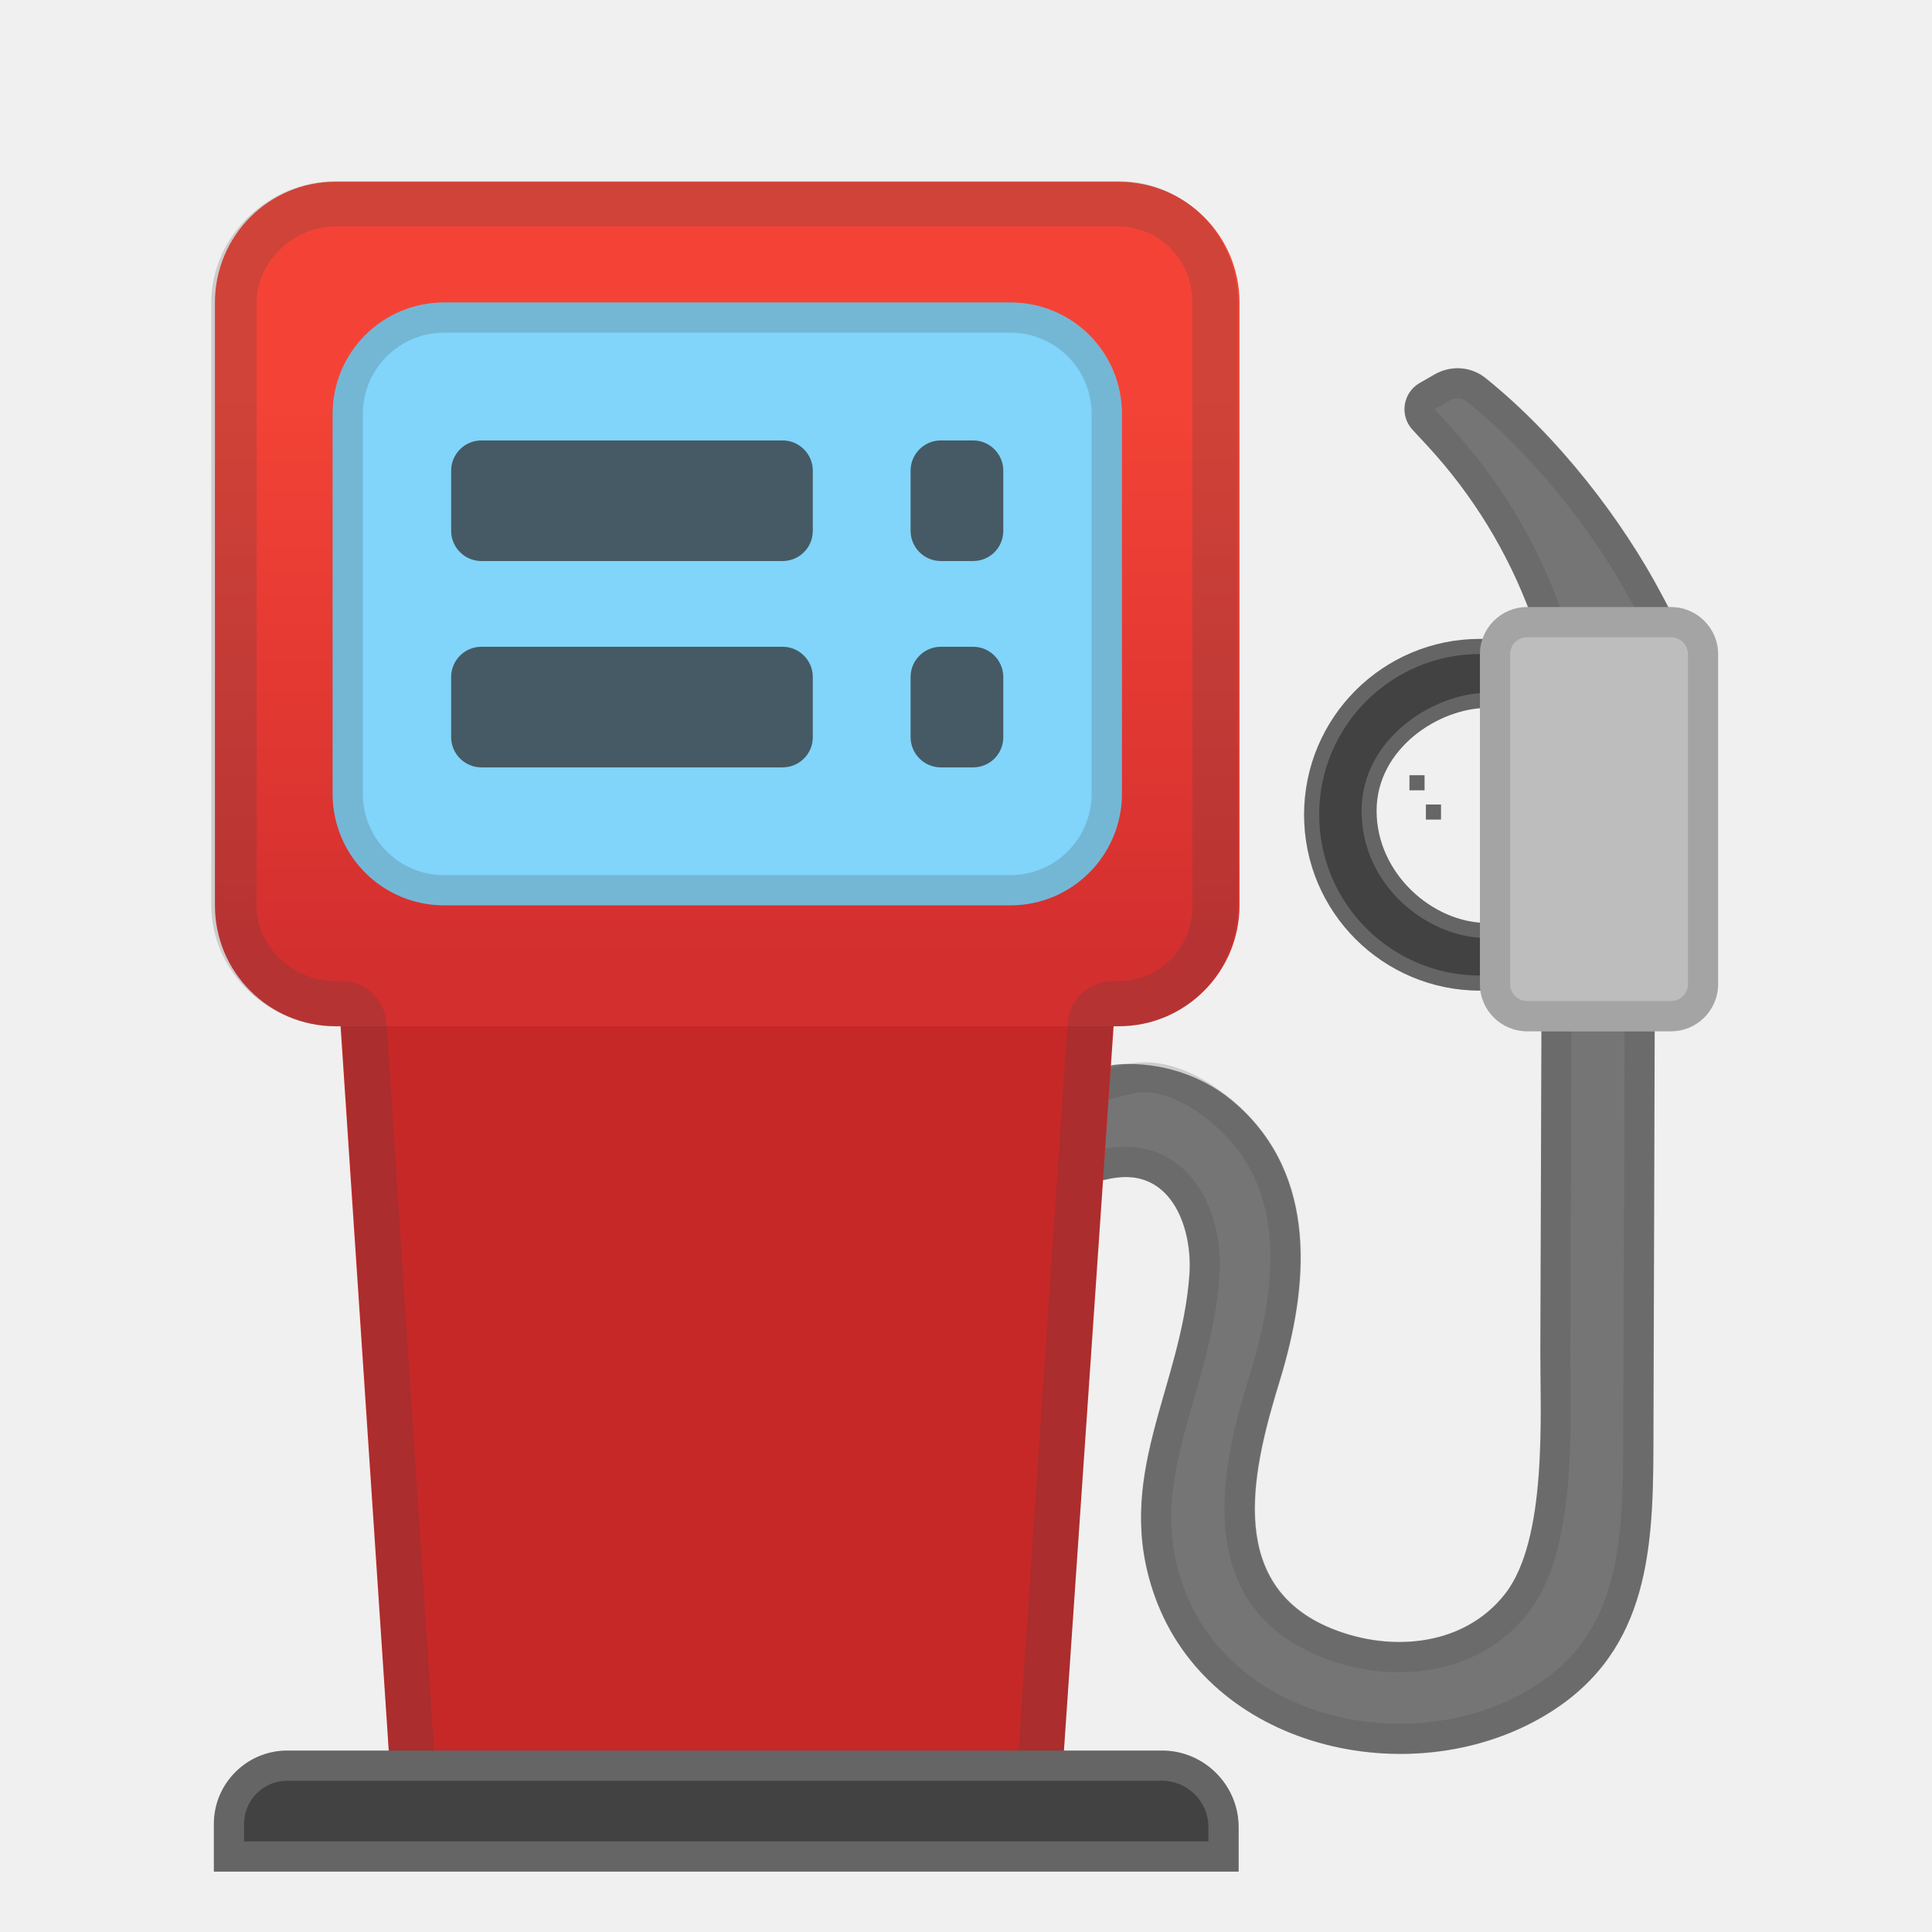
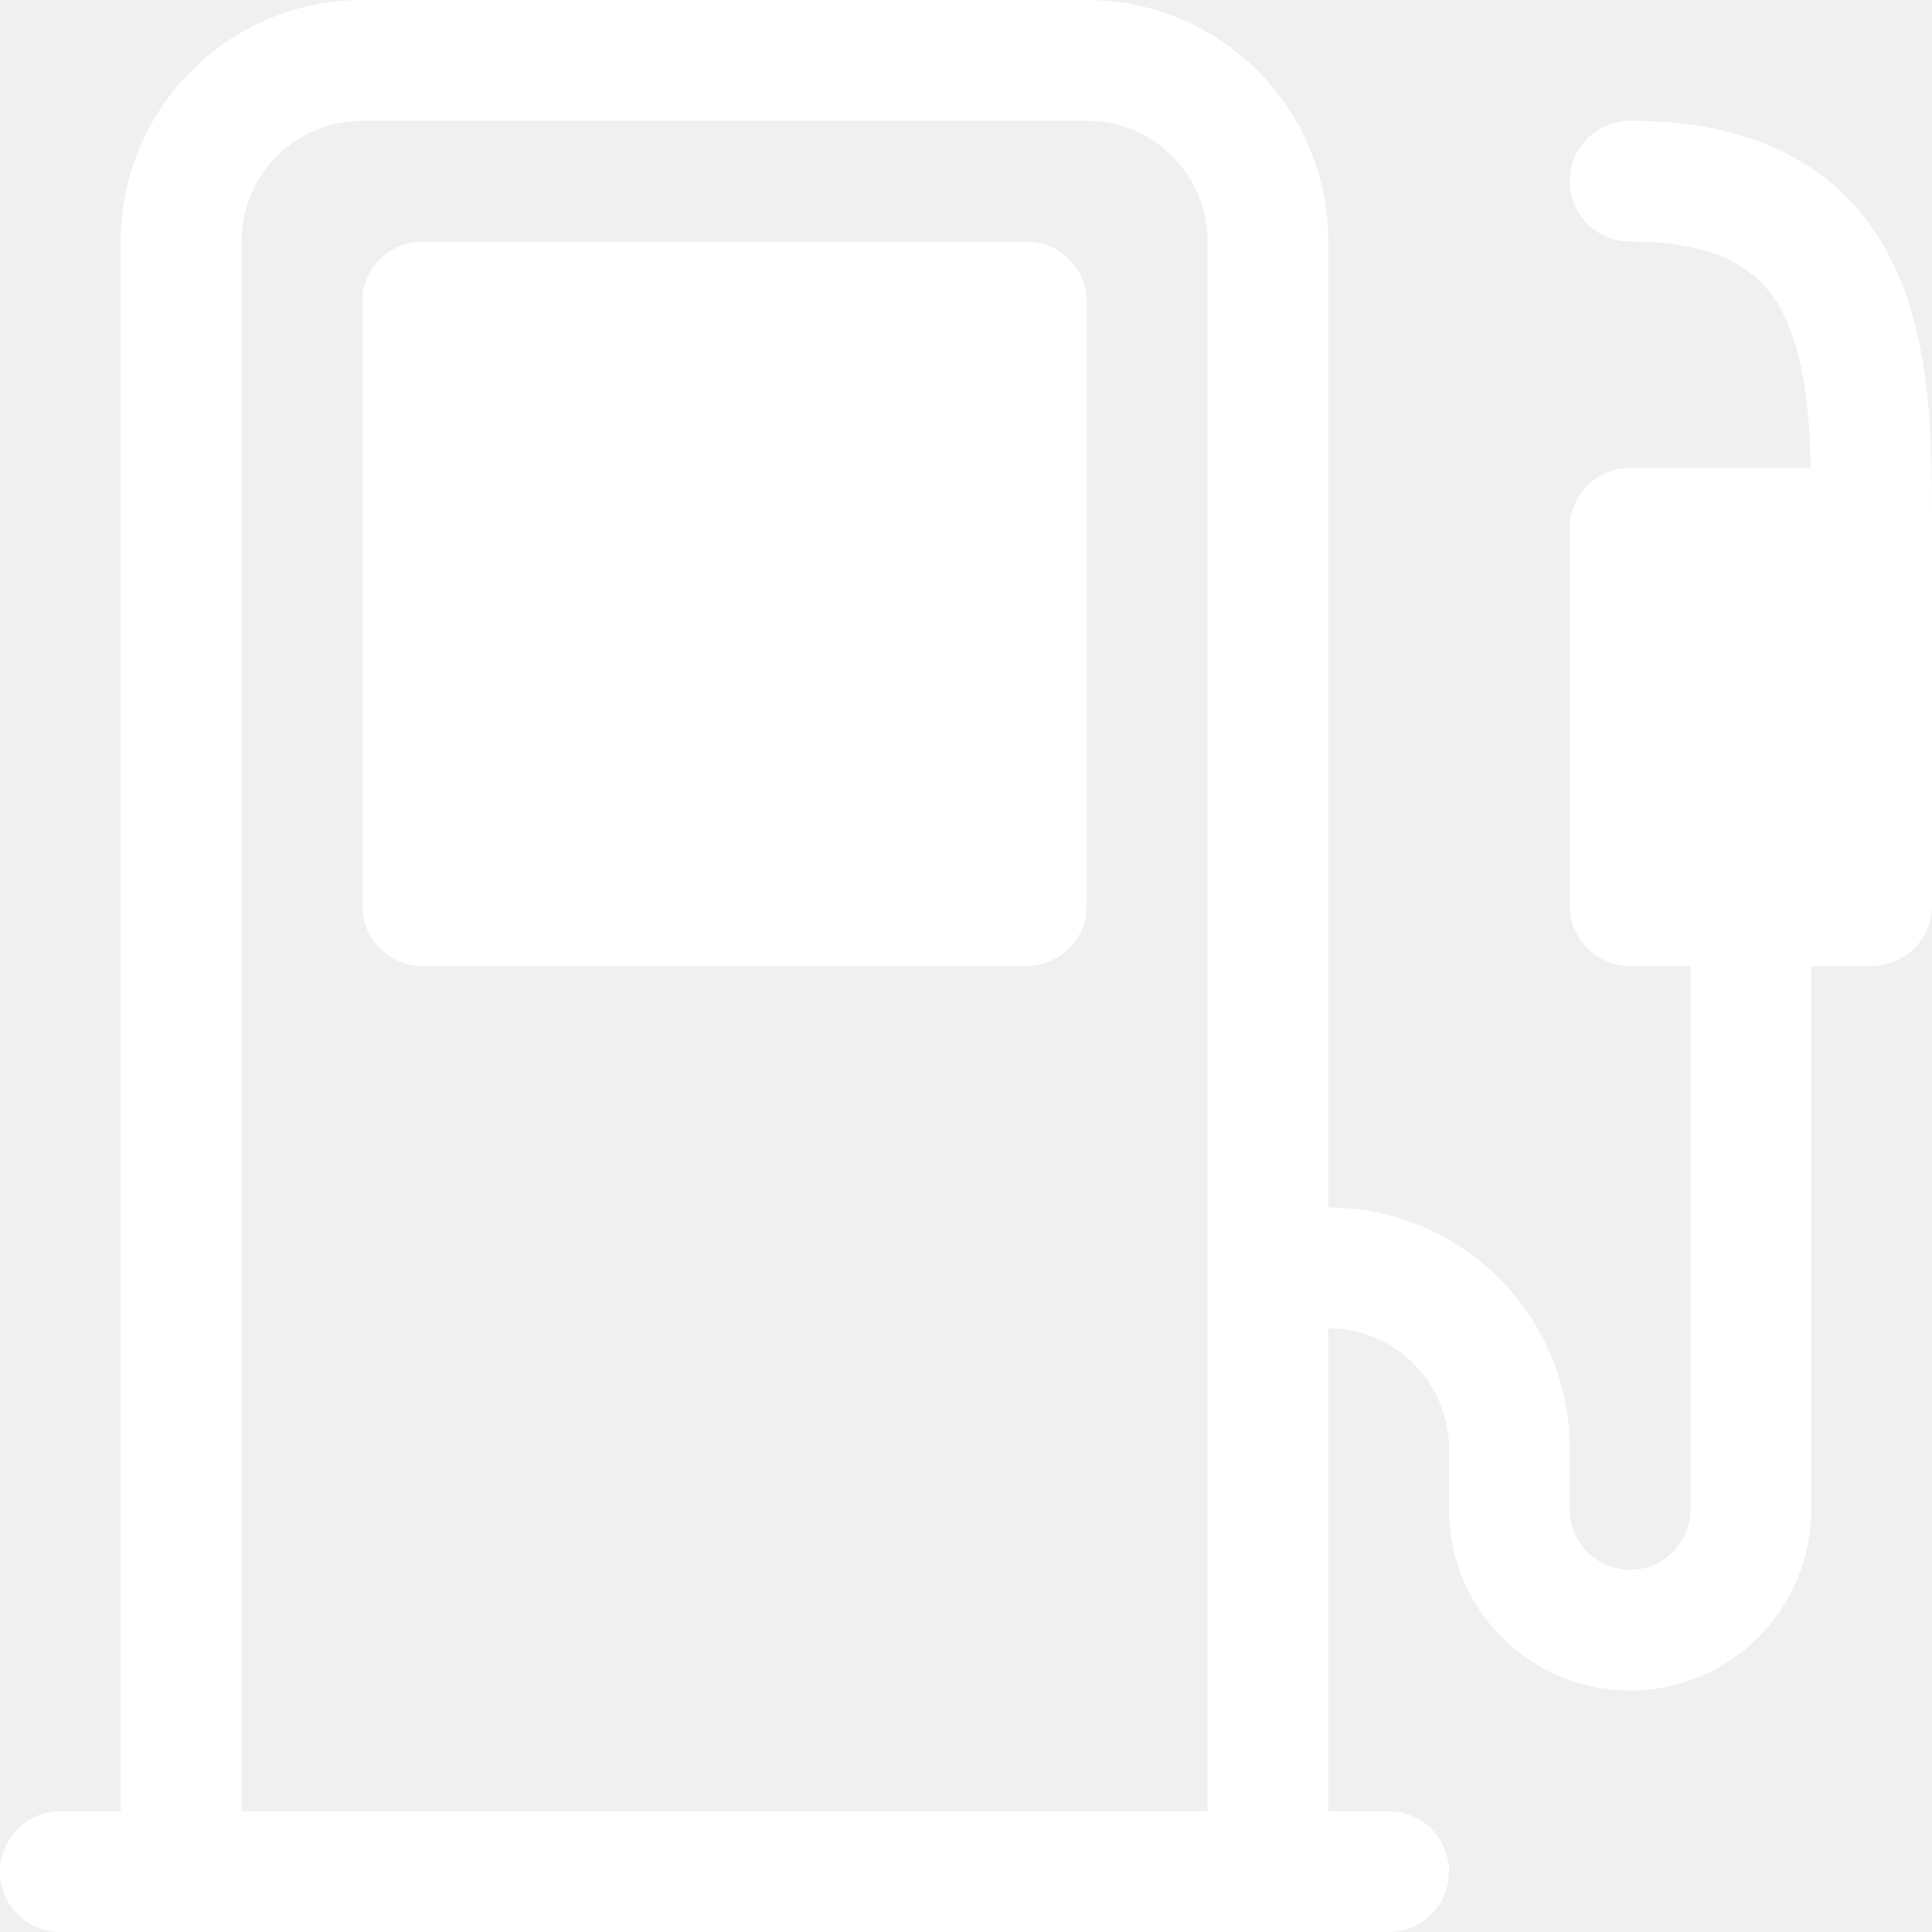
- <svg xmlns="http://www.w3.org/2000/svg" width="128" height="128" style="enable-background:new 0 0 128 128;">
-   <path d="M98.05,42.33c-6.44,0-11.65,5.22-11.65,11.65c0,6.44,5.22,11.65,11.65,11.65 c6.44,0,11.65-5.22,11.65-11.65C109.7,47.54,104.48,42.33,98.05,42.33z M98.53,61.15c-3.61,0-7.33-3.28-7.33-7.43 s4.16-6.82,7.34-6.82c3.18,0,6.69,2.67,6.69,6.82S102.14,61.15,98.53,61.15z" style="fill:#424242;" />
-   <g style="opacity:0.2;">
-     <path d="M98.05,43.33c5.87,0,10.65,4.78,10.65,10.65c0,5.87-4.78,10.65-10.65,10.65 s-10.65-4.78-10.65-10.65C87.39,48.11,92.17,43.33,98.05,43.33 M98.53,62.15c4.25,0,7.71-3.78,7.71-8.43 c0-4.68-3.98-7.82-7.69-7.82c-3.48,0-8.34,2.97-8.34,7.82C90.2,58.69,94.59,62.15,98.53,62.15 M98.05,42.33 c-6.44,0-11.65,5.22-11.65,11.65c0,6.44,5.22,11.65,11.65,11.65c6.44,0,11.65-5.22,11.65-11.65 C109.7,47.54,104.48,42.33,98.05,42.33L98.05,42.33z M98.53,61.15c-3.61,0-7.33-3.28-7.33-7.43s4.16-6.82,7.34-6.82 s6.69,2.67,6.69,6.82S102.14,61.15,98.53,61.15L98.53,61.15z" style="fill:#EEEEEE;" />
-   </g>
-   <path d="M111.97,42.95l-9.09,1.74l-1.45-3.94c-1.52-4.14-3.85-7.95-6.84-11.19l-1.01-1.09 c-0.87-0.94-0.64-2.45,0.47-3.09l1.01-0.58c1.07-0.61,2.41-0.52,3.36,0.25c4.78,3.84,9.07,9.39,11.72,14.44L111.97,42.95z" style="fill:#757575;" />
-   <path d="M66.83,80.08c2.75-0.15,4.68-1.78,7.23-2.07c3.6-0.41,4.95,3.4,4.74,6.43 c-0.54,7.58-5.12,13.45-2.29,21.33c3.61,10.08,16.81,13.07,25.61,8.02c6.95-3.99,7.4-10.7,7.42-17.78 c0.03-9.72,0.06-19.43,0.09-29.15c0.02-7.49,0.05-14.98,0.07-22.47c0.02-4.83-7.48-4.83-7.5,0c-0.05,15.05-0.1,30.11-0.15,45.16 c-0.01,4.16,0.48,12.43-2.33,16.04c-2.82,3.62-7.93,3.91-11.87,2.15c-6.75-3.04-4.78-10.67-3.06-16.29 c1.91-6.24,2.54-13.48-2.86-18.28c-1.96-1.75-4.54-2.68-7.17-2.68c-2.93-0.01-5.22,1.96-7.94,2.11 C62.03,72.84,62,80.34,66.83,80.08L66.83,80.08z" style="fill:#757575;" />
-   <g style="opacity:0.2;">
-     <path d="M96.58,26.39c0.16,0,0.39,0.04,0.6,0.21c4.28,3.44,8.46,8.6,11.2,13.81l0.58,1.1 c-0.43,0.14-0.81,0.43-1.06,0.82c-0.3,0.46-0.39,1.02-0.26,1.56c0.05,0.19,0.07,0.34,0.07,0.5l-0.03,9.63l-0.04,12.86L107.54,96 c-0.02,7.02-0.51,12.66-6.42,16.05c-2.44,1.4-5.33,2.15-8.35,2.15c-6.75,0-12.4-3.57-14.38-9.11c-1.58-4.42-0.52-8.1,0.7-12.37 c0.73-2.55,1.49-5.19,1.7-8.14c0.19-2.67-0.58-5.21-2.06-6.8c-1.1-1.18-2.53-1.8-4.15-1.8c-0.24,0-0.49,0.01-0.75,0.04 c-1.46,0.17-2.73,0.68-3.84,1.13c-1.15,0.47-2.14,0.87-3.27,0.93c-0.05,0-0.09,0-0.14,0c-1.15,0-1.35-0.93-1.37-1.49 c-0.01-0.2,0-1.93,1.72-2.02c1.84-0.1,3.44-0.66,4.99-1.19c1.08-0.37,2.1-0.73,3.22-0.95c0.22-0.04,0.45-0.06,0.68-0.06 c1.42,0,3.12,0.81,4.77,2.28c3.83,3.41,4.58,8.7,2.28,16.2c-1.47,4.8-4.54,14.8,4.15,18.71c1.79,0.8,3.75,1.23,5.67,1.23 c3.55,0,6.6-1.41,8.59-3.97c2.89-3.71,2.82-10.85,2.77-15.57c-0.01-0.61-0.01-1.18-0.01-1.69l0.15-45.16 c0-0.17,0.03-0.33,0.09-0.54c0.12-0.41,0.1-0.84-0.05-1.24l-0.94-2.56c-1.62-4.41-4.06-8.4-7.25-11.86l-1.01-1.09l1.01-0.58 C96.22,26.44,96.4,26.39,96.58,26.39 M96.58,24.39c-0.52,0-1.04,0.13-1.51,0.4l-1.01,0.58c-1.11,0.64-1.34,2.15-0.47,3.09 l1.01,1.09c2.99,3.25,5.32,7.05,6.84,11.19l0.94,2.56c-0.09,0.33-0.16,0.69-0.16,1.08c-0.05,15.05-0.1,30.11-0.15,45.16 c-0.01,4.16,0.48,12.43-2.33,16.04c-1.74,2.23-4.35,3.2-7.01,3.2c-1.66,0-3.34-0.38-4.85-1.05c-6.75-3.04-4.78-10.67-3.06-16.29 c1.91-6.24,2.54-13.48-2.86-18.28c-1.69-1.5-3.88-2.78-6.1-2.78c-0.36,0-0.71,0.03-1.07,0.1c-2.94,0.58-5.22,1.96-7.94,2.11 c-4.72,0.25-4.83,7.51-0.24,7.51c0.08,0,0.16,0,0.24-0.01c2.75-0.15,4.68-1.78,7.23-2.07c0.18-0.02,0.35-0.03,0.52-0.03 c3.21,0,4.42,3.58,4.22,6.46c-0.54,7.58-5.12,13.45-2.29,21.33c2.46,6.85,9.34,10.43,16.26,10.43c3.26,0,6.53-0.79,9.34-2.41 c6.95-3.99,7.4-10.7,7.42-17.78c0.03-9.72,0.06-19.43,0.09-29.15c0.02-7.49,0.05-14.98,0.07-22.47c0-0.36-0.05-0.68-0.12-0.98 l2.39-0.46l-1.82-3.47c-2.65-5.05-6.94-10.6-11.72-14.44C97.89,24.61,97.24,24.39,96.58,24.39L96.58,24.39z" style="fill:#424242;" />
-   </g>
-   <polygon points="70.08,121.92 26.15,121.92 22.04,60.12 74.32,60.12 " style="fill:#C62828;" />
-   <linearGradient id="SVGID_1_" gradientUnits="userSpaceOnUse" x1="48.181" x2="48.181" y1="12.041" y2="67.986">
-     <stop offset="0.246" style="stop-color:#F44336" />
-     <stop offset="0.925" style="stop-color:#D32F2F" />
-   </linearGradient>
-   <path d="M74.12,67.99H22.24c-4.42,0-8-3.58-8-8V20.04c0-4.42,3.58-8,8-8h51.88c4.42,0,8,3.58,8,8 v39.94C82.12,64.4,78.54,67.99,74.12,67.99z" style="fill:url(#SVGID_1_);" />
-   <path d="M66.94,59.98H29.42c-4.08,0-7.38-3.3-7.38-7.38V27.42c0-4.08,3.3-7.38,7.38-7.38h37.53 c4.08,0,7.38,3.3,7.38,7.38V52.6C74.32,56.68,71.02,59.98,66.94,59.98z" style="fill:#81D4FA;" />
-   <path d="M93.88,51.86" style="fill:none;stroke:#666666;stroke-linecap:square;stroke-miterlimit:10;" />
-   <path d="M95.42,39.12" style="fill:none;stroke:#666666;stroke-width:1.5;stroke-linecap:round;stroke-miterlimit:10;" />
-   <path d="M94.97,53.8" style="fill:none;stroke:#666666;stroke-linecap:square;stroke-miterlimit:10;" />
-   <g>
-     <path d="M51.85,37.17H31.89c-1.1,0-2-0.9-2-2v-3.99c0-1.1,0.9-2,2-2h19.96c1.1,0,2,0.9,2,2v3.99 C53.85,36.28,52.95,37.17,51.85,37.17z" style="fill:#455A64;" />
-     <path d="M64.47,37.17h-2.14c-1.1,0-2-0.9-2-2v-3.99c0-1.1,0.9-2,2-2h2.14c1.1,0,2,0.9,2,2v3.99 C66.47,36.28,65.58,37.17,64.47,37.17z" style="fill:#455A64;" />
-     <path d="M51.85,50.84H31.89c-1.1,0-2-0.9-2-2v-3.99c0-1.1,0.9-2,2-2h19.96c1.1,0,2,0.9,2,2v3.99 C53.85,49.95,52.95,50.84,51.85,50.84z" style="fill:#455A64;" />
-     <path d="M64.47,50.84h-2.14c-1.1,0-2-0.9-2-2v-3.99c0-1.1,0.9-2,2-2h2.14c1.1,0,2,0.9,2,2v3.99 C66.47,49.95,65.58,50.84,64.47,50.84z" style="fill:#455A64;" />
-   </g>
-   <g style="opacity:0.2;">
-     <path d="M74.06,15C76.8,15,79,17.21,79,20.04v39.94C79,62.8,76.86,65,74.12,65h-0.4 c-1.58,0-2.89,1.22-2.99,2.8L67.27,119H28.96l-3.35-51.2c-0.1-1.58-1.41-2.8-2.99-2.8h-0.38C19.4,65,17,62.7,17,59.99V20.04 c0-2.69,2.45-5.04,5.24-5.04H74 M74.12,12H22.24C17.82,12,14,15.62,14,20.04v39.94C14,64.4,17.82,68,22.24,68h0.38l3.54,54h43.92 l3.65-54h0.4c4.42,0,7.88-3.6,7.88-8.01V20.04C82,15.62,78.54,12,74.12,12L74.12,12z" style="fill:#424242;" />
-   </g>
-   <path d="M82.06,124H14.17v-3.16c0-2.68,2.18-4.86,4.86-4.86h57.96c2.79,0,5.07,2.28,5.07,5.07V124z" style="fill:#424242;" />
-   <g style="opacity:0.2;">
-     <path d="M76.99,117.98c1.69,0,3.07,1.38,3.07,3.07V122H16.17v-1.16c0-1.58,1.28-2.86,2.86-2.86H76.99 M76.99,115.98H19.03c-2.68,0-4.86,2.18-4.86,4.86V124h67.88v-2.95C82.06,118.26,79.78,115.98,76.99,115.98L76.99,115.98z" style="fill:#EEEEEE;" />
-   </g>
-   <g style="opacity:0.2;">
-     <path d="M66.94,22.04c2.97,0,5.38,2.41,5.38,5.38V52.6c0,2.97-2.41,5.38-5.38,5.38H29.42 c-2.97,0-5.38-2.41-5.38-5.38V27.42c0-2.97,2.41-5.38,5.38-5.38H66.94 M66.94,20.04H29.42c-4.08,0-7.38,3.3-7.38,7.38V52.6 c0,4.08,3.3,7.38,7.38,7.38h37.53c4.08,0,7.38-3.3,7.38-7.38V27.42C74.32,23.35,71.02,20.04,66.94,20.04L66.94,20.04z" style="fill:#424242;" />
-   </g>
-   <path d="M110.71,68.33h-9.54c-1.72,0-3.12-1.4-3.12-3.12V43.34c0-1.72,1.4-3.12,3.12-3.12h9.54 c1.72,0,3.12,1.4,3.12,3.12v21.86C113.83,66.93,112.43,68.33,110.71,68.33z" style="fill:#BDBDBD;" />
-   <g style="opacity:0.2;">
-     <path d="M110.71,42.22c0.62,0,1.12,0.5,1.12,1.12v21.86c0,0.62-0.5,1.12-1.12,1.12h-9.54 c-0.62,0-1.12-0.5-1.12-1.12V43.34c0-0.62,0.5-1.12,1.12-1.12H110.71 M110.71,40.22h-9.54c-1.72,0-3.12,1.4-3.12,3.12v21.86 c0,1.72,1.4,3.12,3.12,3.12h9.54c1.72,0,3.12-1.4,3.12-3.12V43.34C113.83,41.62,112.43,40.22,110.71,40.22L110.71,40.22z" style="fill:#424242;" />
-   </g>
+ <svg xmlns="http://www.w3.org/2000/svg" width="16" height="16" fill="white" class="bi bi-fuel-pump" viewBox="0 0 16 16">
+   <path d="M3 2.5a.5.5 0 0 1 .5-.5h5a.5.5 0 0 1 .5.5v5a.5.5 0 0 1-.5.5h-5a.5.5 0 0 1-.5-.5z" />
+   <path d="M1 2a2 2 0 0 1 2-2h6a2 2 0 0 1 2 2v8a2 2 0 0 1 2 2v.5a.5.5 0 0 0 1 0V8h-.5a.5.5 0 0 1-.5-.5V4.375a.5.5 0 0 1 .5-.5h1.495c-.011-.476-.053-.894-.201-1.222a.97.97 0 0 0-.394-.458c-.184-.11-.464-.195-.9-.195a.5.5 0 0 1 0-1q.846-.002 1.412.336c.383.228.634.551.794.907.295.655.294 1.465.294 2.081v3.175a.5.5 0 0 1-.5.501H15v4.5a1.5 1.5 0 0 1-3 0V12a1 1 0 0 0-1-1v4h.5a.5.5 0 0 1 0 1H.5a.5.5 0 0 1 0-1H1zm9 0a1 1 0 0 0-1-1H3a1 1 0 0 0-1 1v13h8z" />
</svg>
